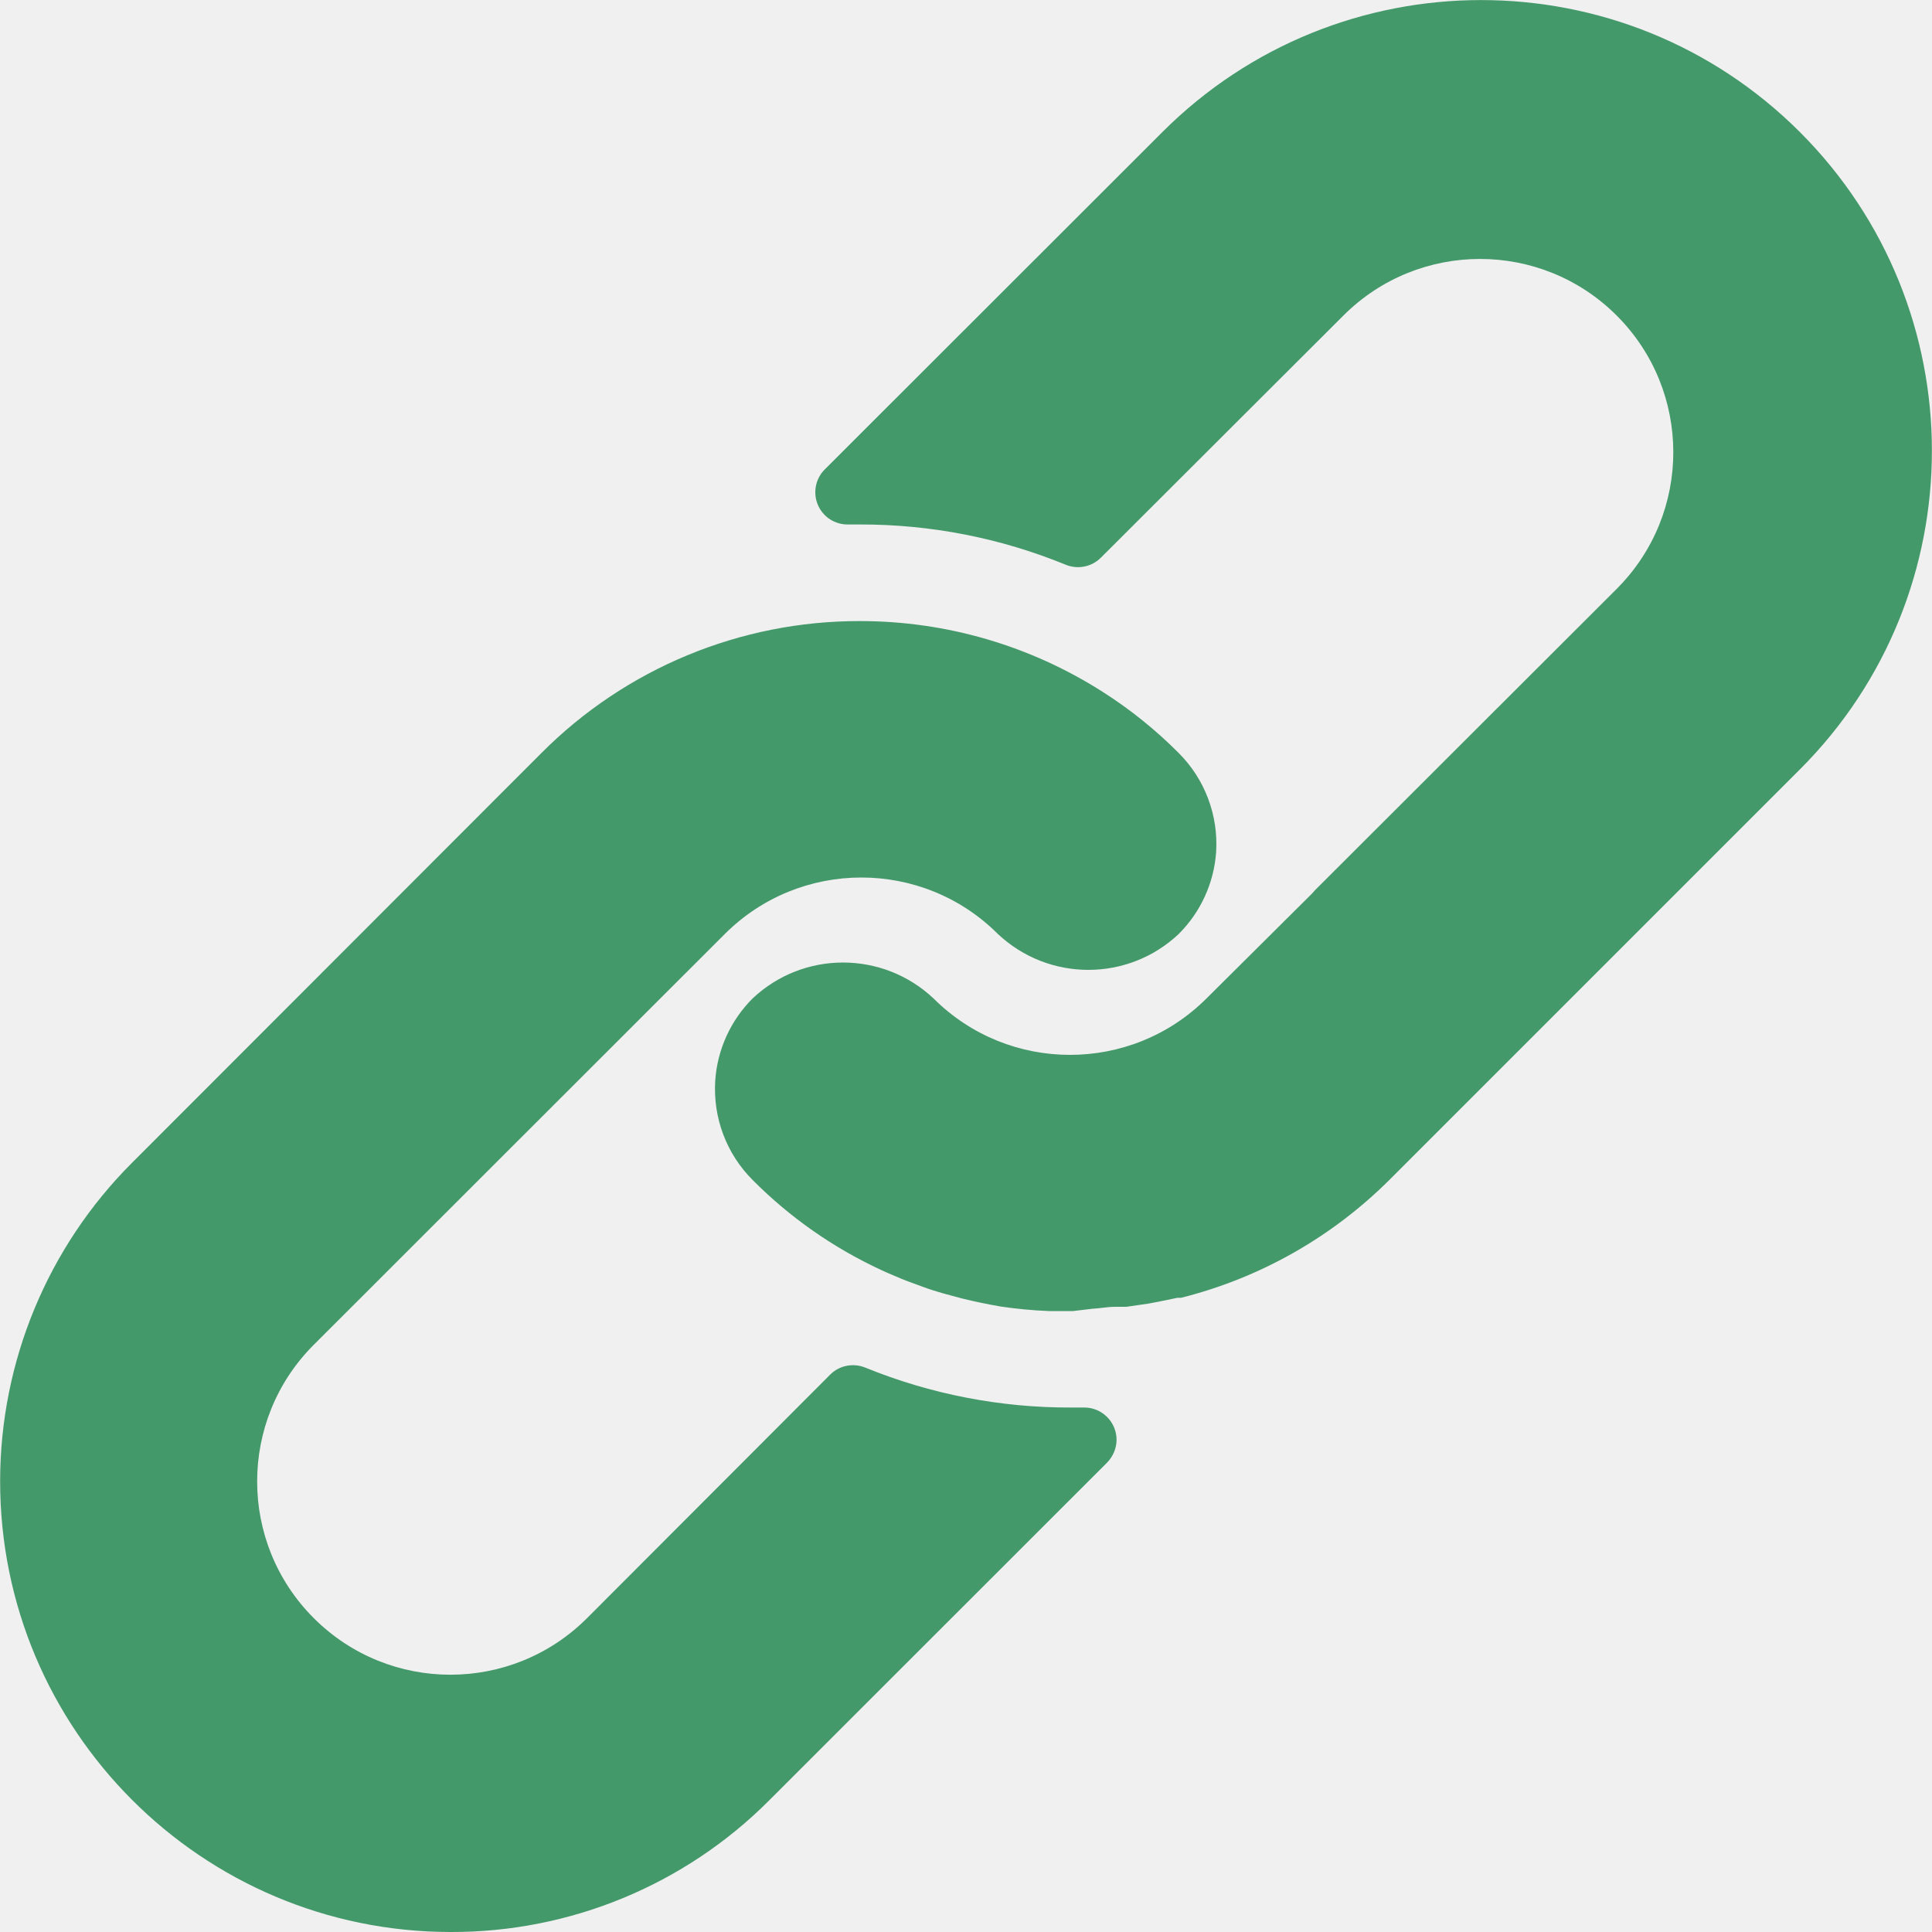
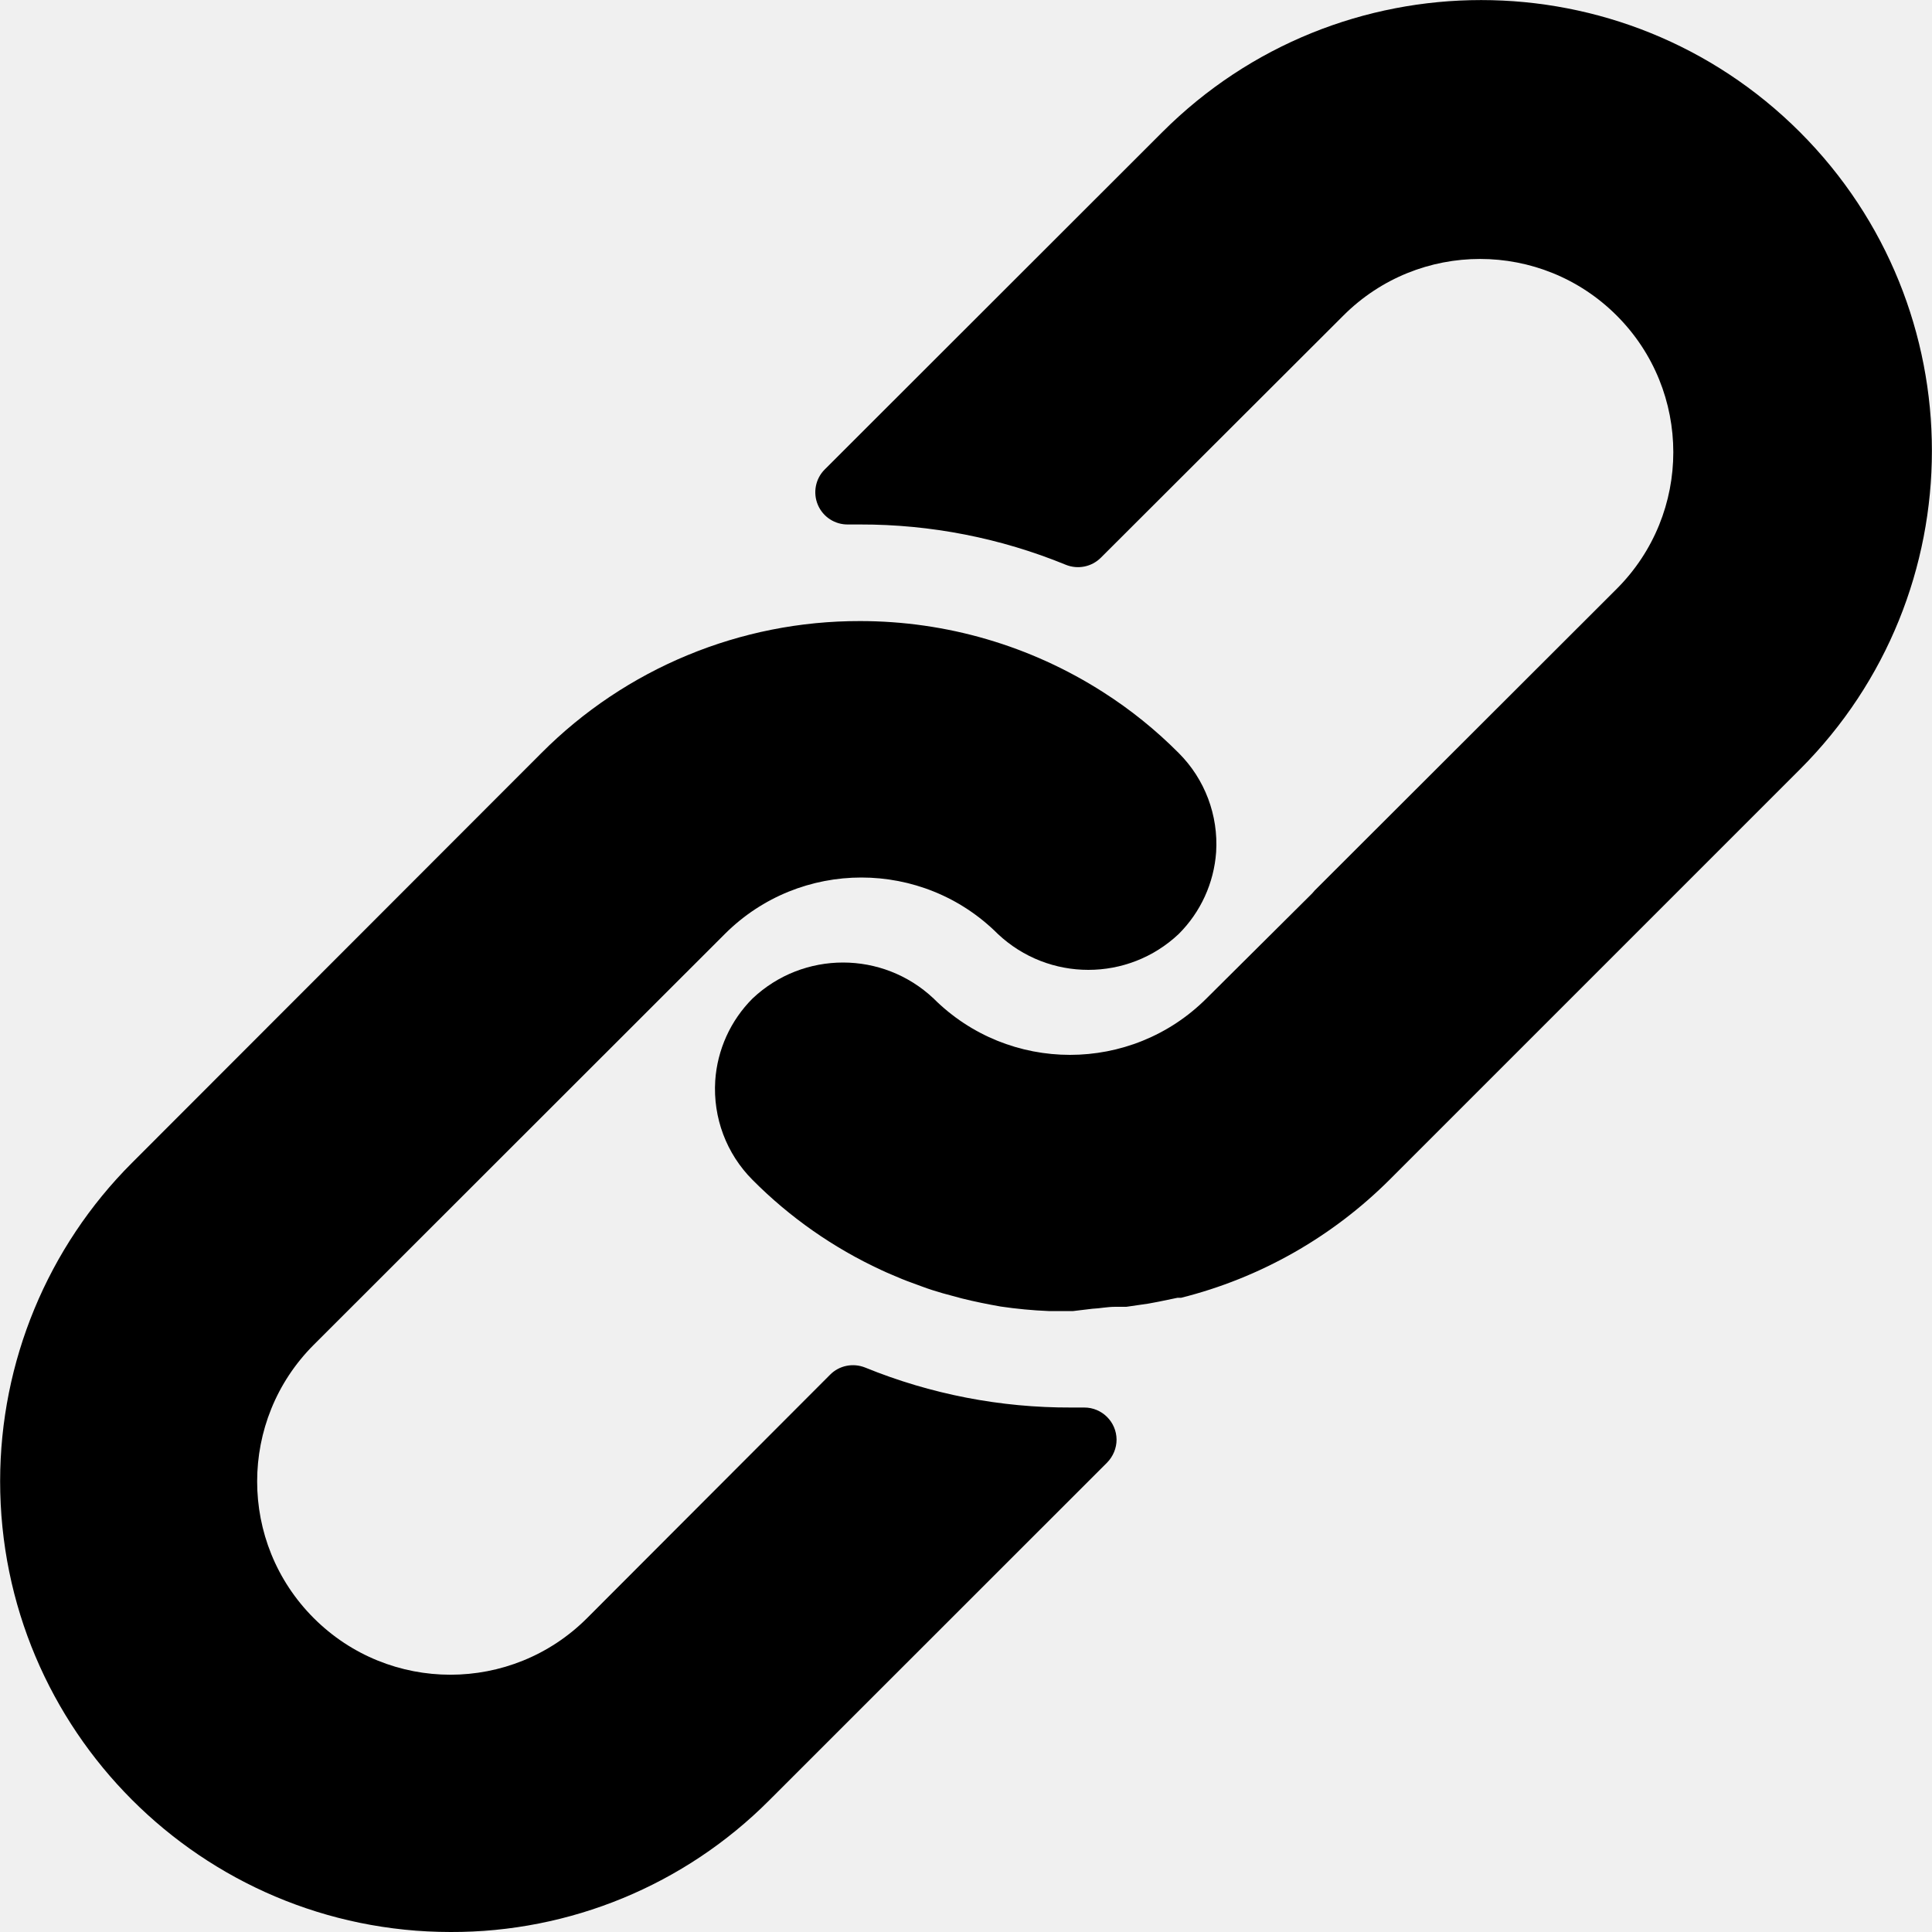
- <svg xmlns="http://www.w3.org/2000/svg" width="15" height="15" viewBox="0 0 15 15" fill="none">
-   <g id="link 3" clip-path="url(#clip0_35_265)">
-     <g id="Group">
-       <g id="Group_2">
-         <path id="Vector" d="M9.152 5.847C8.974 5.668 8.777 5.509 8.565 5.374C8.001 5.013 7.347 4.822 6.678 4.822C5.749 4.82 4.858 5.189 4.203 5.847L1.024 9.029C0.369 9.684 0.002 10.572 0.001 11.498C-0 13.431 1.566 14.999 3.498 15C4.425 15.003 5.315 14.636 5.97 13.98L8.595 11.356C8.642 11.308 8.669 11.244 8.669 11.177C8.668 11.039 8.555 10.927 8.417 10.928H8.317C7.769 10.93 7.226 10.825 6.718 10.618C6.624 10.58 6.516 10.601 6.445 10.673L4.558 12.563C3.972 13.149 3.022 13.149 2.436 12.563C1.85 11.977 1.85 11.027 2.436 10.441L5.628 7.251C6.213 6.667 7.162 6.667 7.747 7.251C8.142 7.623 8.758 7.623 9.152 7.251C9.322 7.081 9.425 6.856 9.442 6.616C9.46 6.33 9.355 6.05 9.152 5.847Z" fill="#44996B" />
-       </g>
-     </g>
-     <g id="Group_3">
-       <g id="Group_4">
-         <path id="Vector_2" d="M13.974 1.025C12.607 -0.341 10.392 -0.341 9.025 1.025L6.403 3.645C6.331 3.717 6.31 3.826 6.35 3.92C6.39 4.014 6.483 4.074 6.585 4.072H6.678C7.225 4.071 7.768 4.177 8.275 4.385C8.369 4.423 8.476 4.401 8.547 4.33L10.43 2.45C11.016 1.864 11.966 1.864 12.552 2.45C13.138 3.036 13.138 3.986 12.552 4.572L10.207 6.914L10.187 6.937L9.367 7.752C8.782 8.336 7.833 8.336 7.248 7.752C6.853 7.38 6.237 7.38 5.843 7.752C5.672 7.923 5.569 8.15 5.553 8.391C5.535 8.678 5.64 8.958 5.843 9.161C6.132 9.452 6.471 9.689 6.843 9.861C6.895 9.886 6.948 9.906 7 9.929C7.053 9.951 7.108 9.969 7.16 9.989C7.213 10.009 7.268 10.026 7.32 10.041L7.468 10.081C7.568 10.106 7.668 10.126 7.77 10.144C7.893 10.162 8.018 10.174 8.142 10.179H8.317H8.332L8.482 10.161C8.537 10.159 8.595 10.146 8.66 10.146H8.745L8.917 10.121L8.997 10.106L9.142 10.076H9.17C9.784 9.922 10.344 9.604 10.792 9.156L13.974 5.974C15.341 4.608 15.341 2.392 13.974 1.025Z" fill="#44996B" />
-       </g>
-     </g>
-   </g>
-   <defs>
-     <clipPath id="clip0_35_265">
-       <rect width="15" height="15" fill="white" />
-     </clipPath>
-   </defs>
+ <svg xmlns="http://www.w3.org/2000/svg" width="15" height="15" viewBox="0 0 15 15" fill="currentColor">
+   <path id="Vector" d="M9.152 5.847C8.974 5.668 8.777 5.509 8.565 5.374C8.001 5.013 7.347 4.822 6.678 4.822C5.749 4.82 4.858 5.189 4.203 5.847L1.024 9.029C0.369 9.684 0.002 10.572 0.001 11.498C-0 13.431 1.566 14.999 3.498 15C4.425 15.003 5.315 14.636 5.97 13.98L8.595 11.356C8.642 11.308 8.669 11.244 8.669 11.177C8.668 11.039 8.555 10.927 8.417 10.928H8.317C7.769 10.93 7.226 10.825 6.718 10.618C6.624 10.58 6.516 10.601 6.445 10.673L4.558 12.563C3.972 13.149 3.022 13.149 2.436 12.563C1.85 11.977 1.85 11.027 2.436 10.441L5.628 7.251C6.213 6.667 7.162 6.667 7.747 7.251C8.142 7.623 8.758 7.623 9.152 7.251C9.322 7.081 9.425 6.856 9.442 6.616C9.46 6.33 9.355 6.05 9.152 5.847Z" />
+   <path id="Vector_2" d="M13.974 1.025C12.607 -0.341 10.392 -0.341 9.025 1.025L6.403 3.645C6.331 3.717 6.31 3.826 6.35 3.92C6.39 4.014 6.483 4.074 6.585 4.072H6.678C7.225 4.071 7.768 4.177 8.275 4.385C8.369 4.423 8.476 4.401 8.547 4.33L10.43 2.45C11.016 1.864 11.966 1.864 12.552 2.45C13.138 3.036 13.138 3.986 12.552 4.572L10.207 6.914L10.187 6.937L9.367 7.752C8.782 8.336 7.833 8.336 7.248 7.752C6.853 7.38 6.237 7.38 5.843 7.752C5.672 7.923 5.569 8.15 5.553 8.391C5.535 8.678 5.64 8.958 5.843 9.161C6.132 9.452 6.471 9.689 6.843 9.861C6.895 9.886 6.948 9.906 7 9.929C7.053 9.951 7.108 9.969 7.16 9.989C7.213 10.009 7.268 10.026 7.32 10.041L7.468 10.081C7.568 10.106 7.668 10.126 7.77 10.144C7.893 10.162 8.018 10.174 8.142 10.179H8.317H8.332L8.482 10.161C8.537 10.159 8.595 10.146 8.66 10.146H8.745L8.917 10.121L8.997 10.106L9.142 10.076H9.17C9.784 9.922 10.344 9.604 10.792 9.156L13.974 5.974C15.341 4.608 15.341 2.392 13.974 1.025Z" />
</svg>
